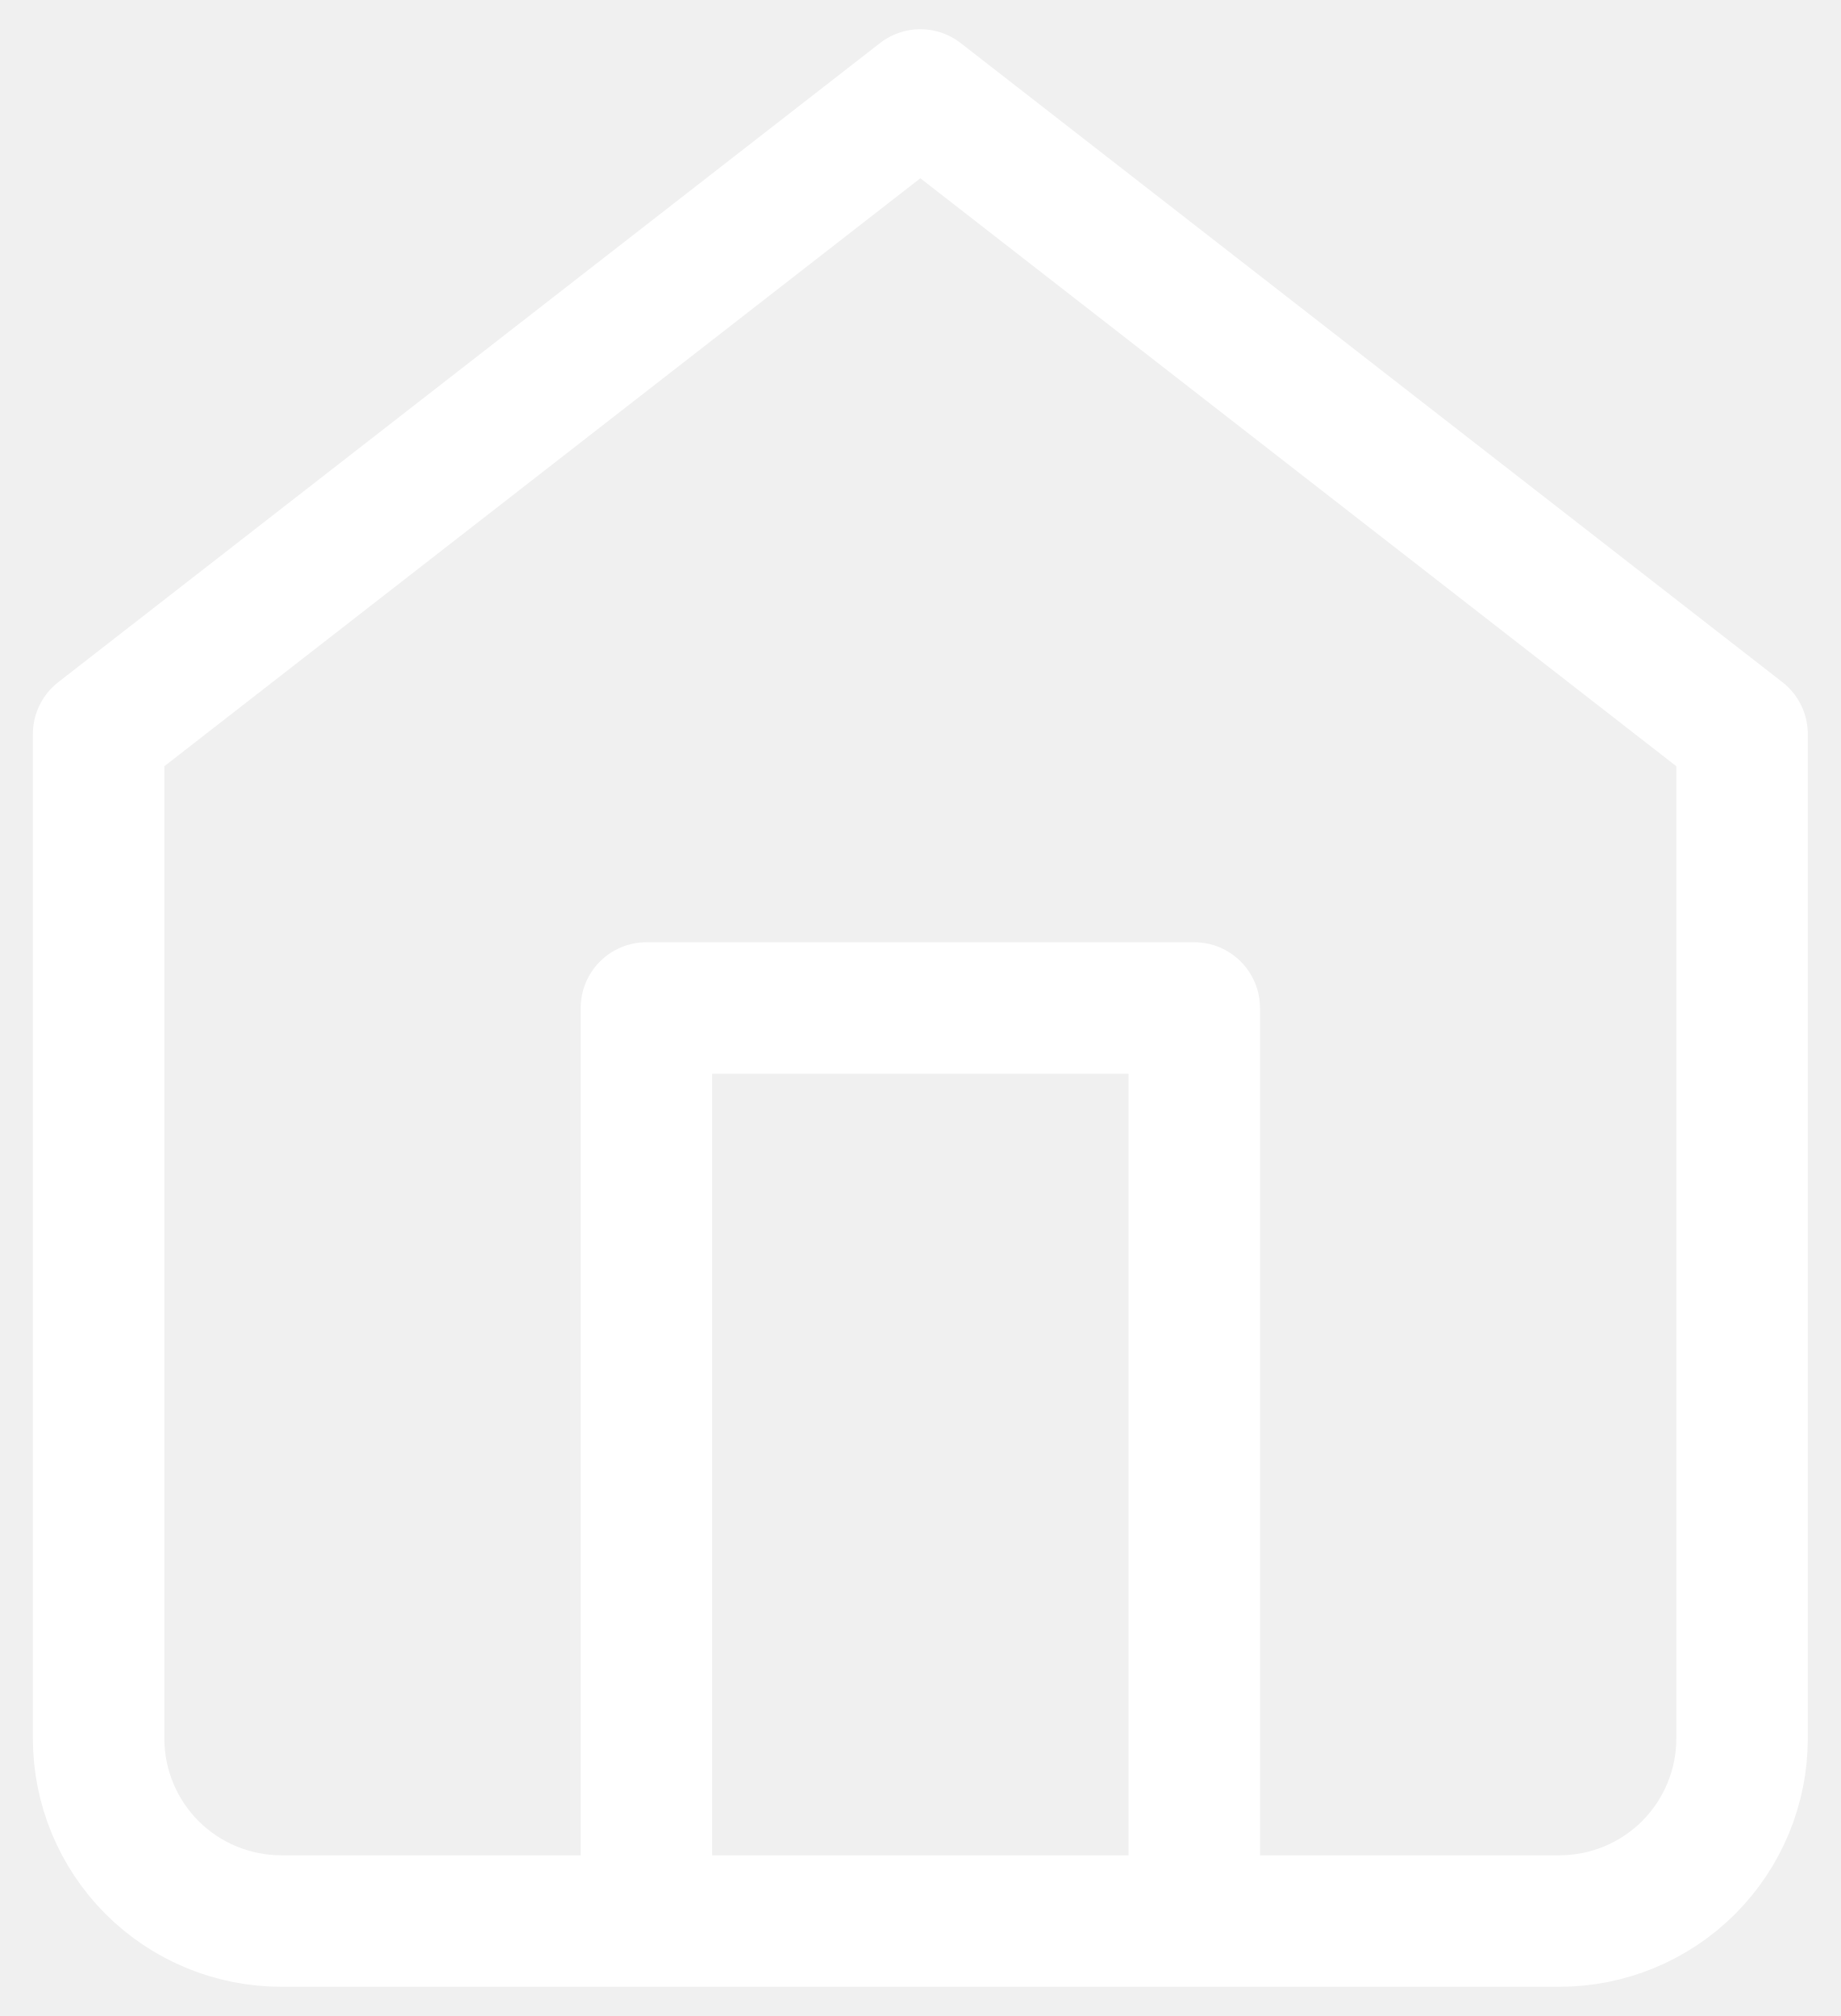
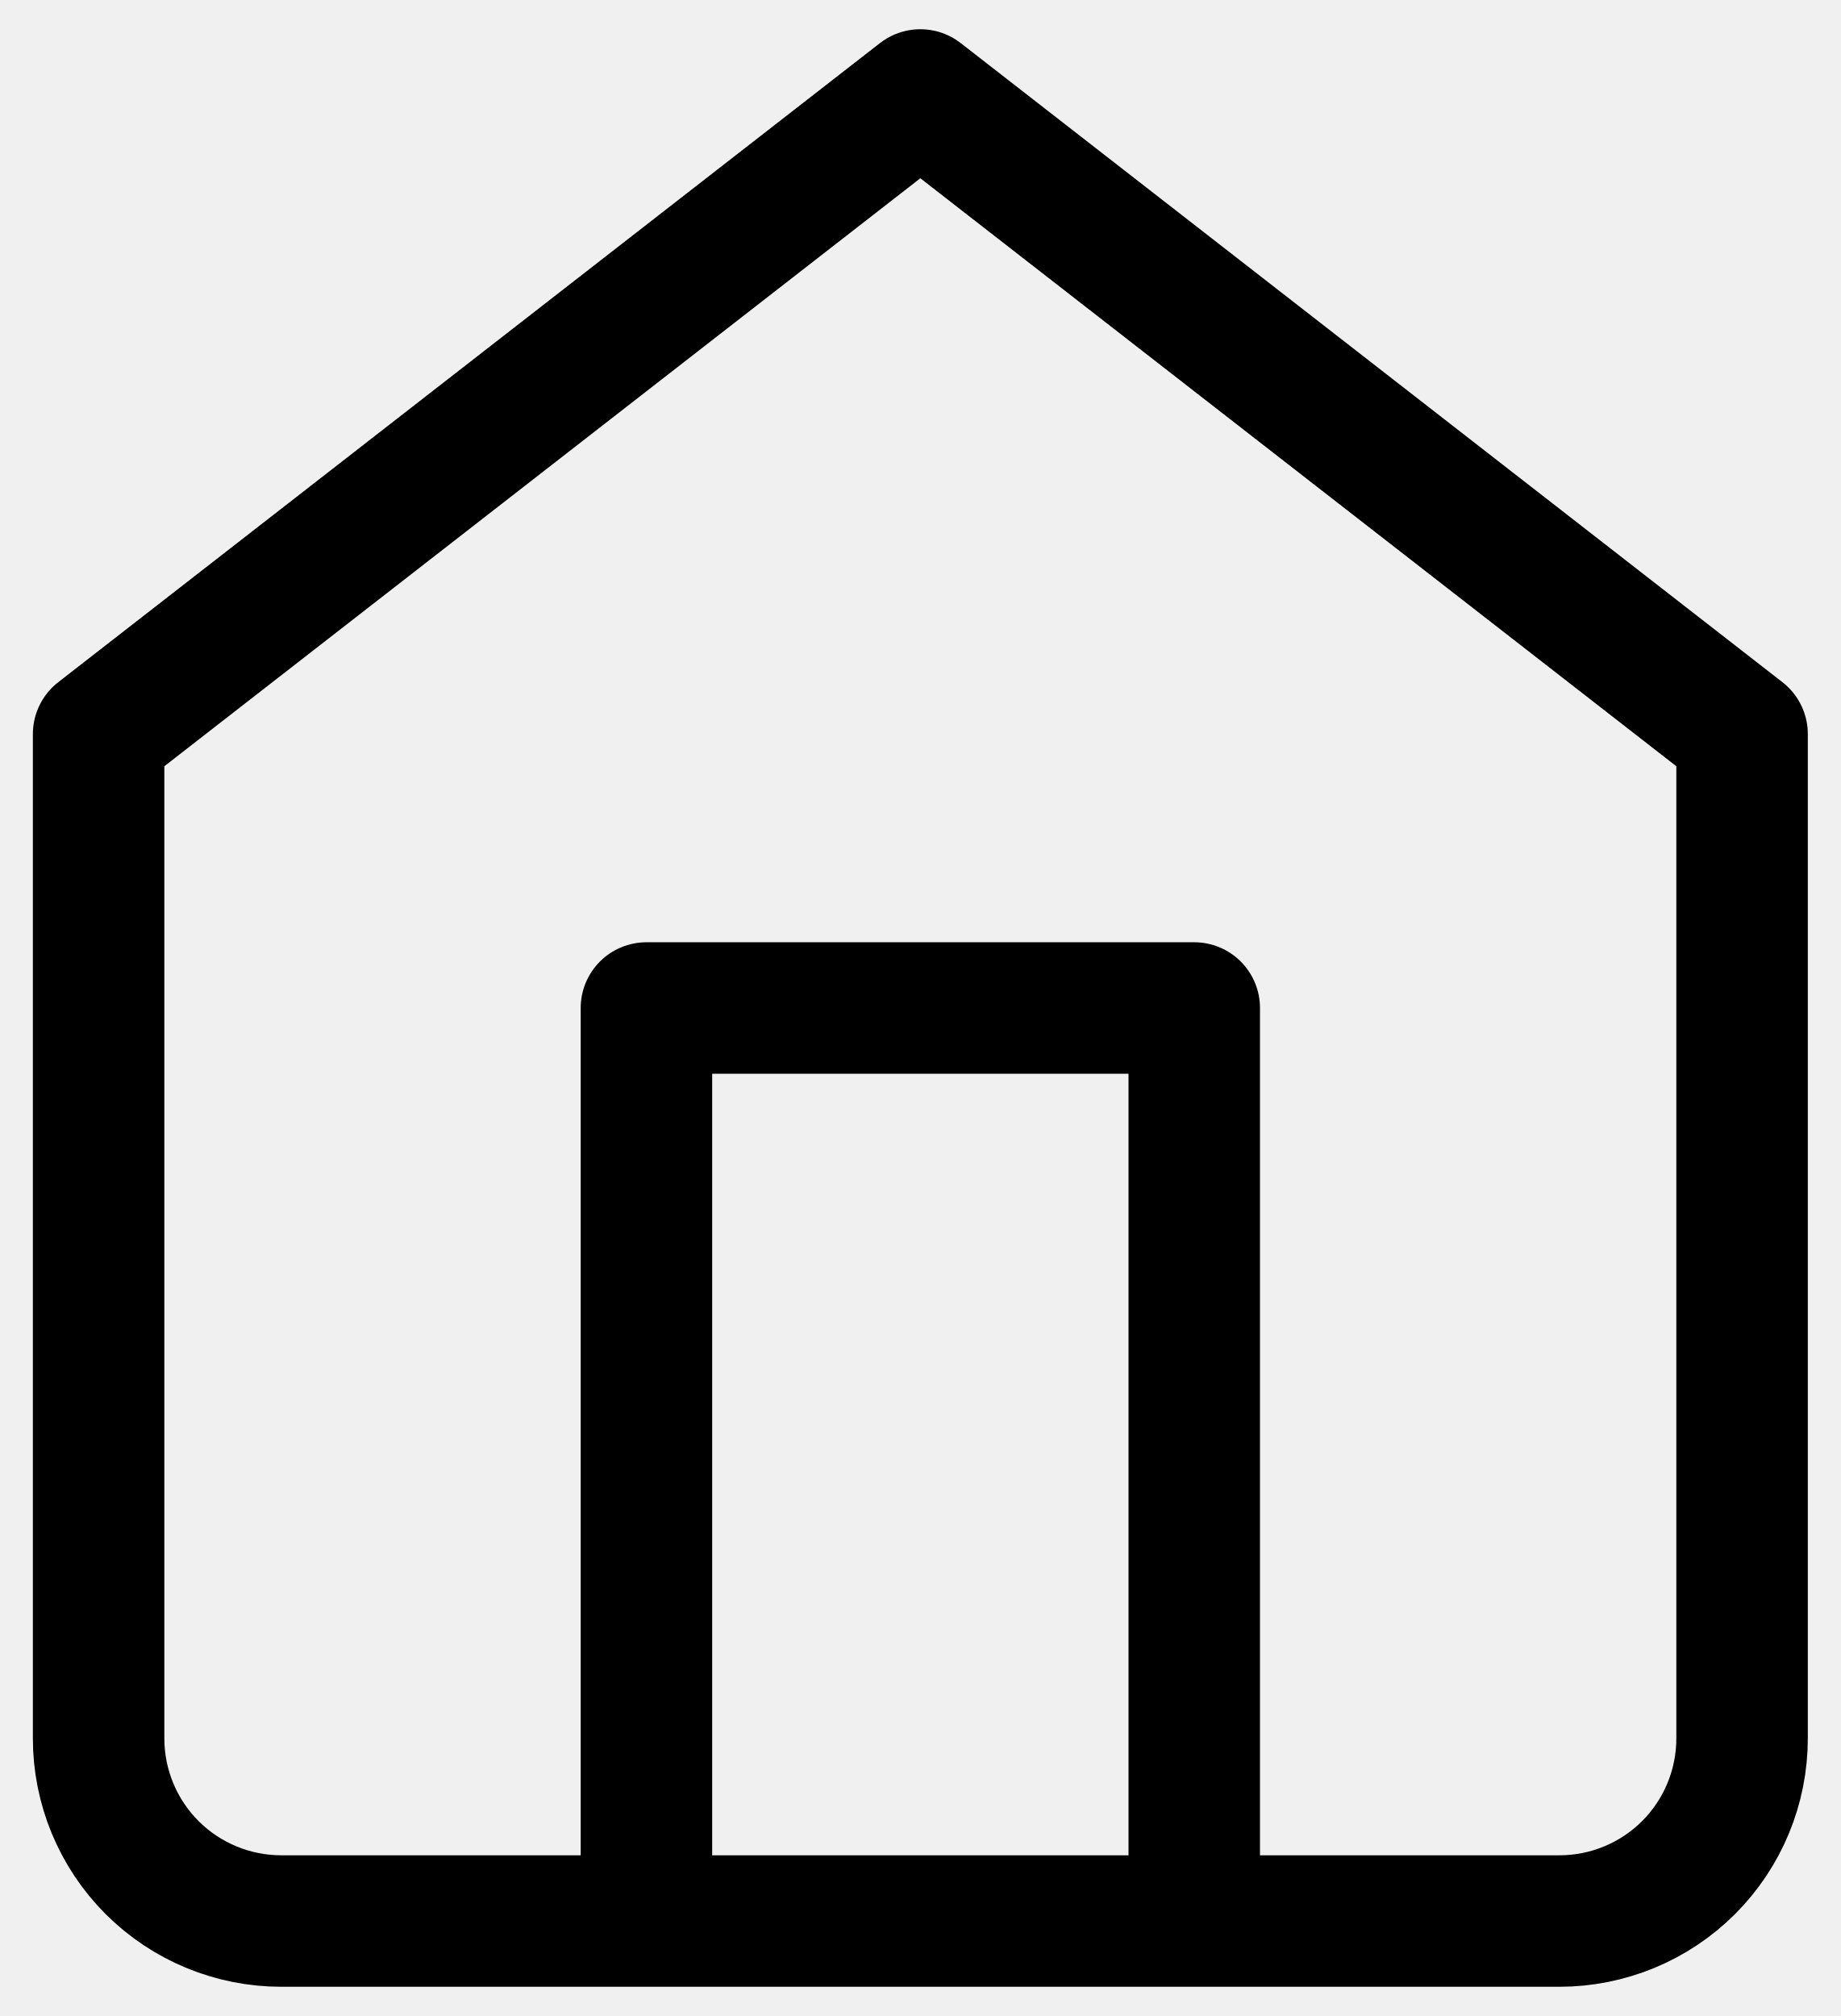
<svg xmlns="http://www.w3.org/2000/svg" width="42" height="46" viewBox="0 0 42 46" fill="none">
-   <path d="M14.75 43.833V23H27.25V43.833M2.25 16.75L21 2.167L39.75 16.75V39.666C39.75 40.772 39.311 41.831 38.53 42.613C37.748 43.394 36.688 43.833 35.583 43.833H6.417C5.312 43.833 4.252 43.394 3.47 42.613C2.689 41.831 2.25 40.772 2.25 39.666V16.75Z" stroke="white" stroke-width="3" stroke-linecap="round" stroke-linejoin="round" />
+   <path d="M14.75 43.833V23H27.25V43.833M2.25 16.75L21 2.167L39.75 16.75V39.666C39.75 40.772 39.311 41.831 38.53 42.613C37.748 43.394 36.688 43.833 35.583 43.833H6.417C5.312 43.833 4.252 43.394 3.47 42.613C2.689 41.831 2.25 40.772 2.25 39.666V16.75Z" stroke="black" stroke-width="3" stroke-linecap="round" stroke-linejoin="round" />
</svg>
